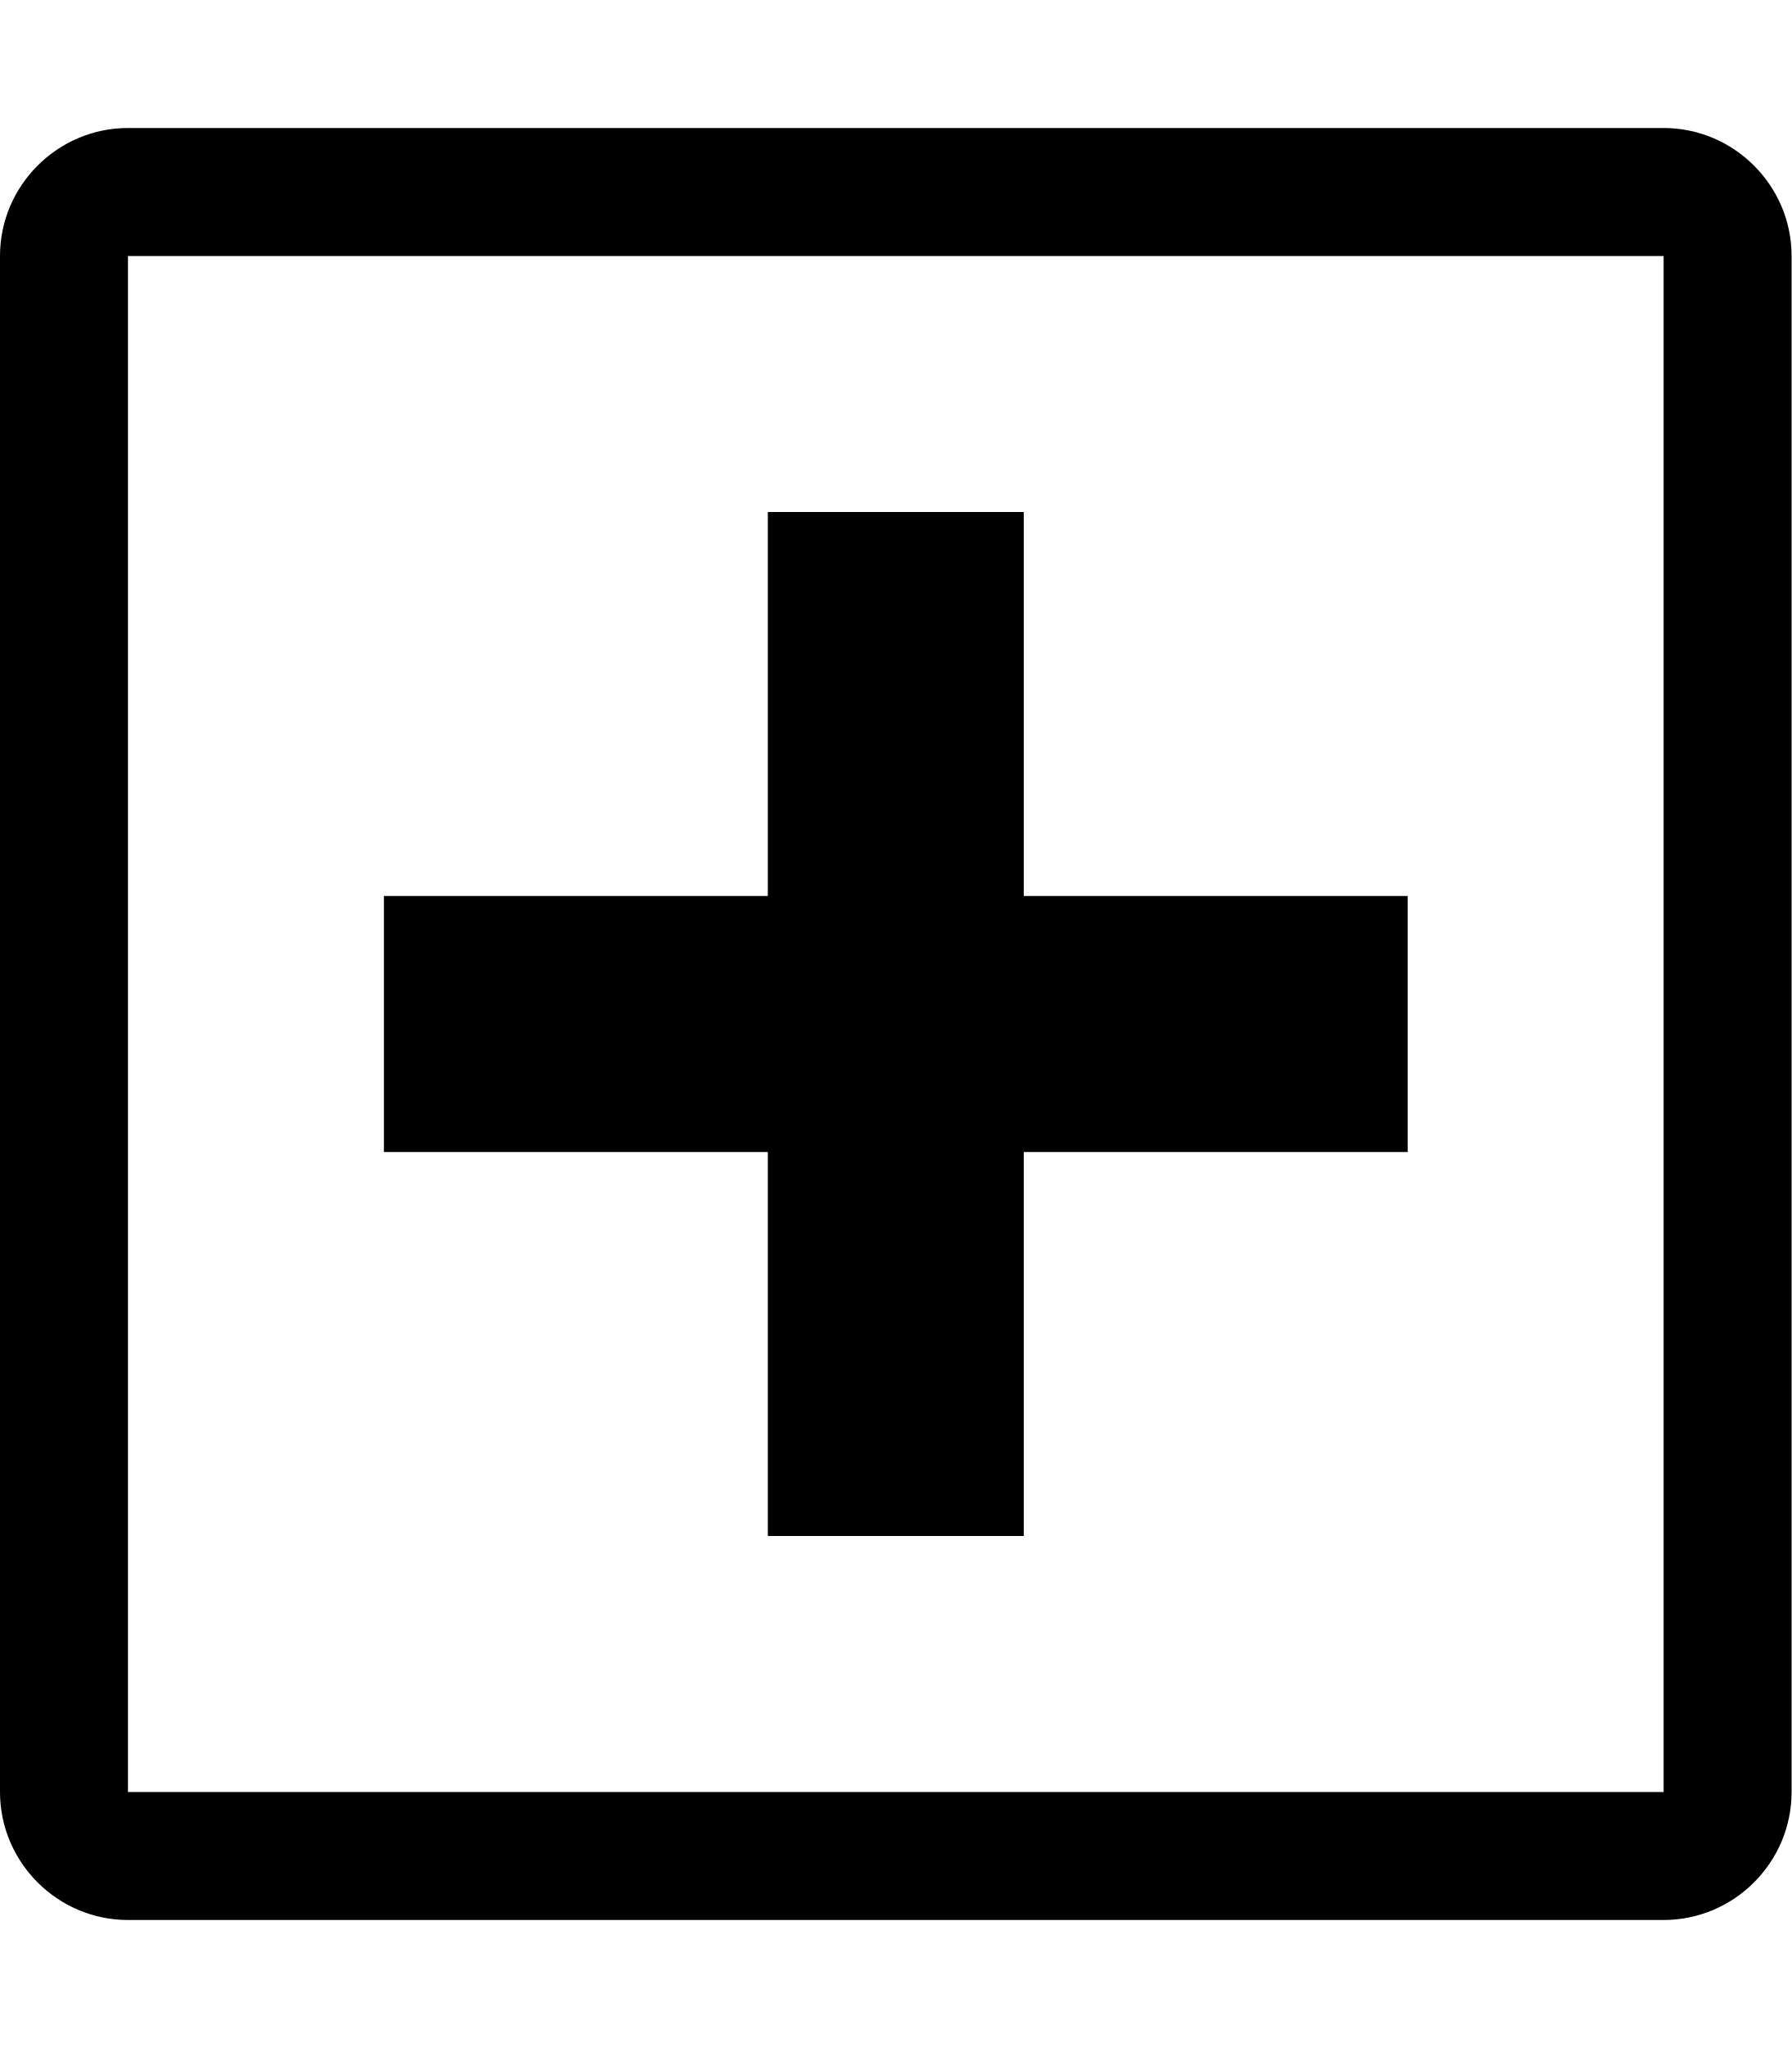
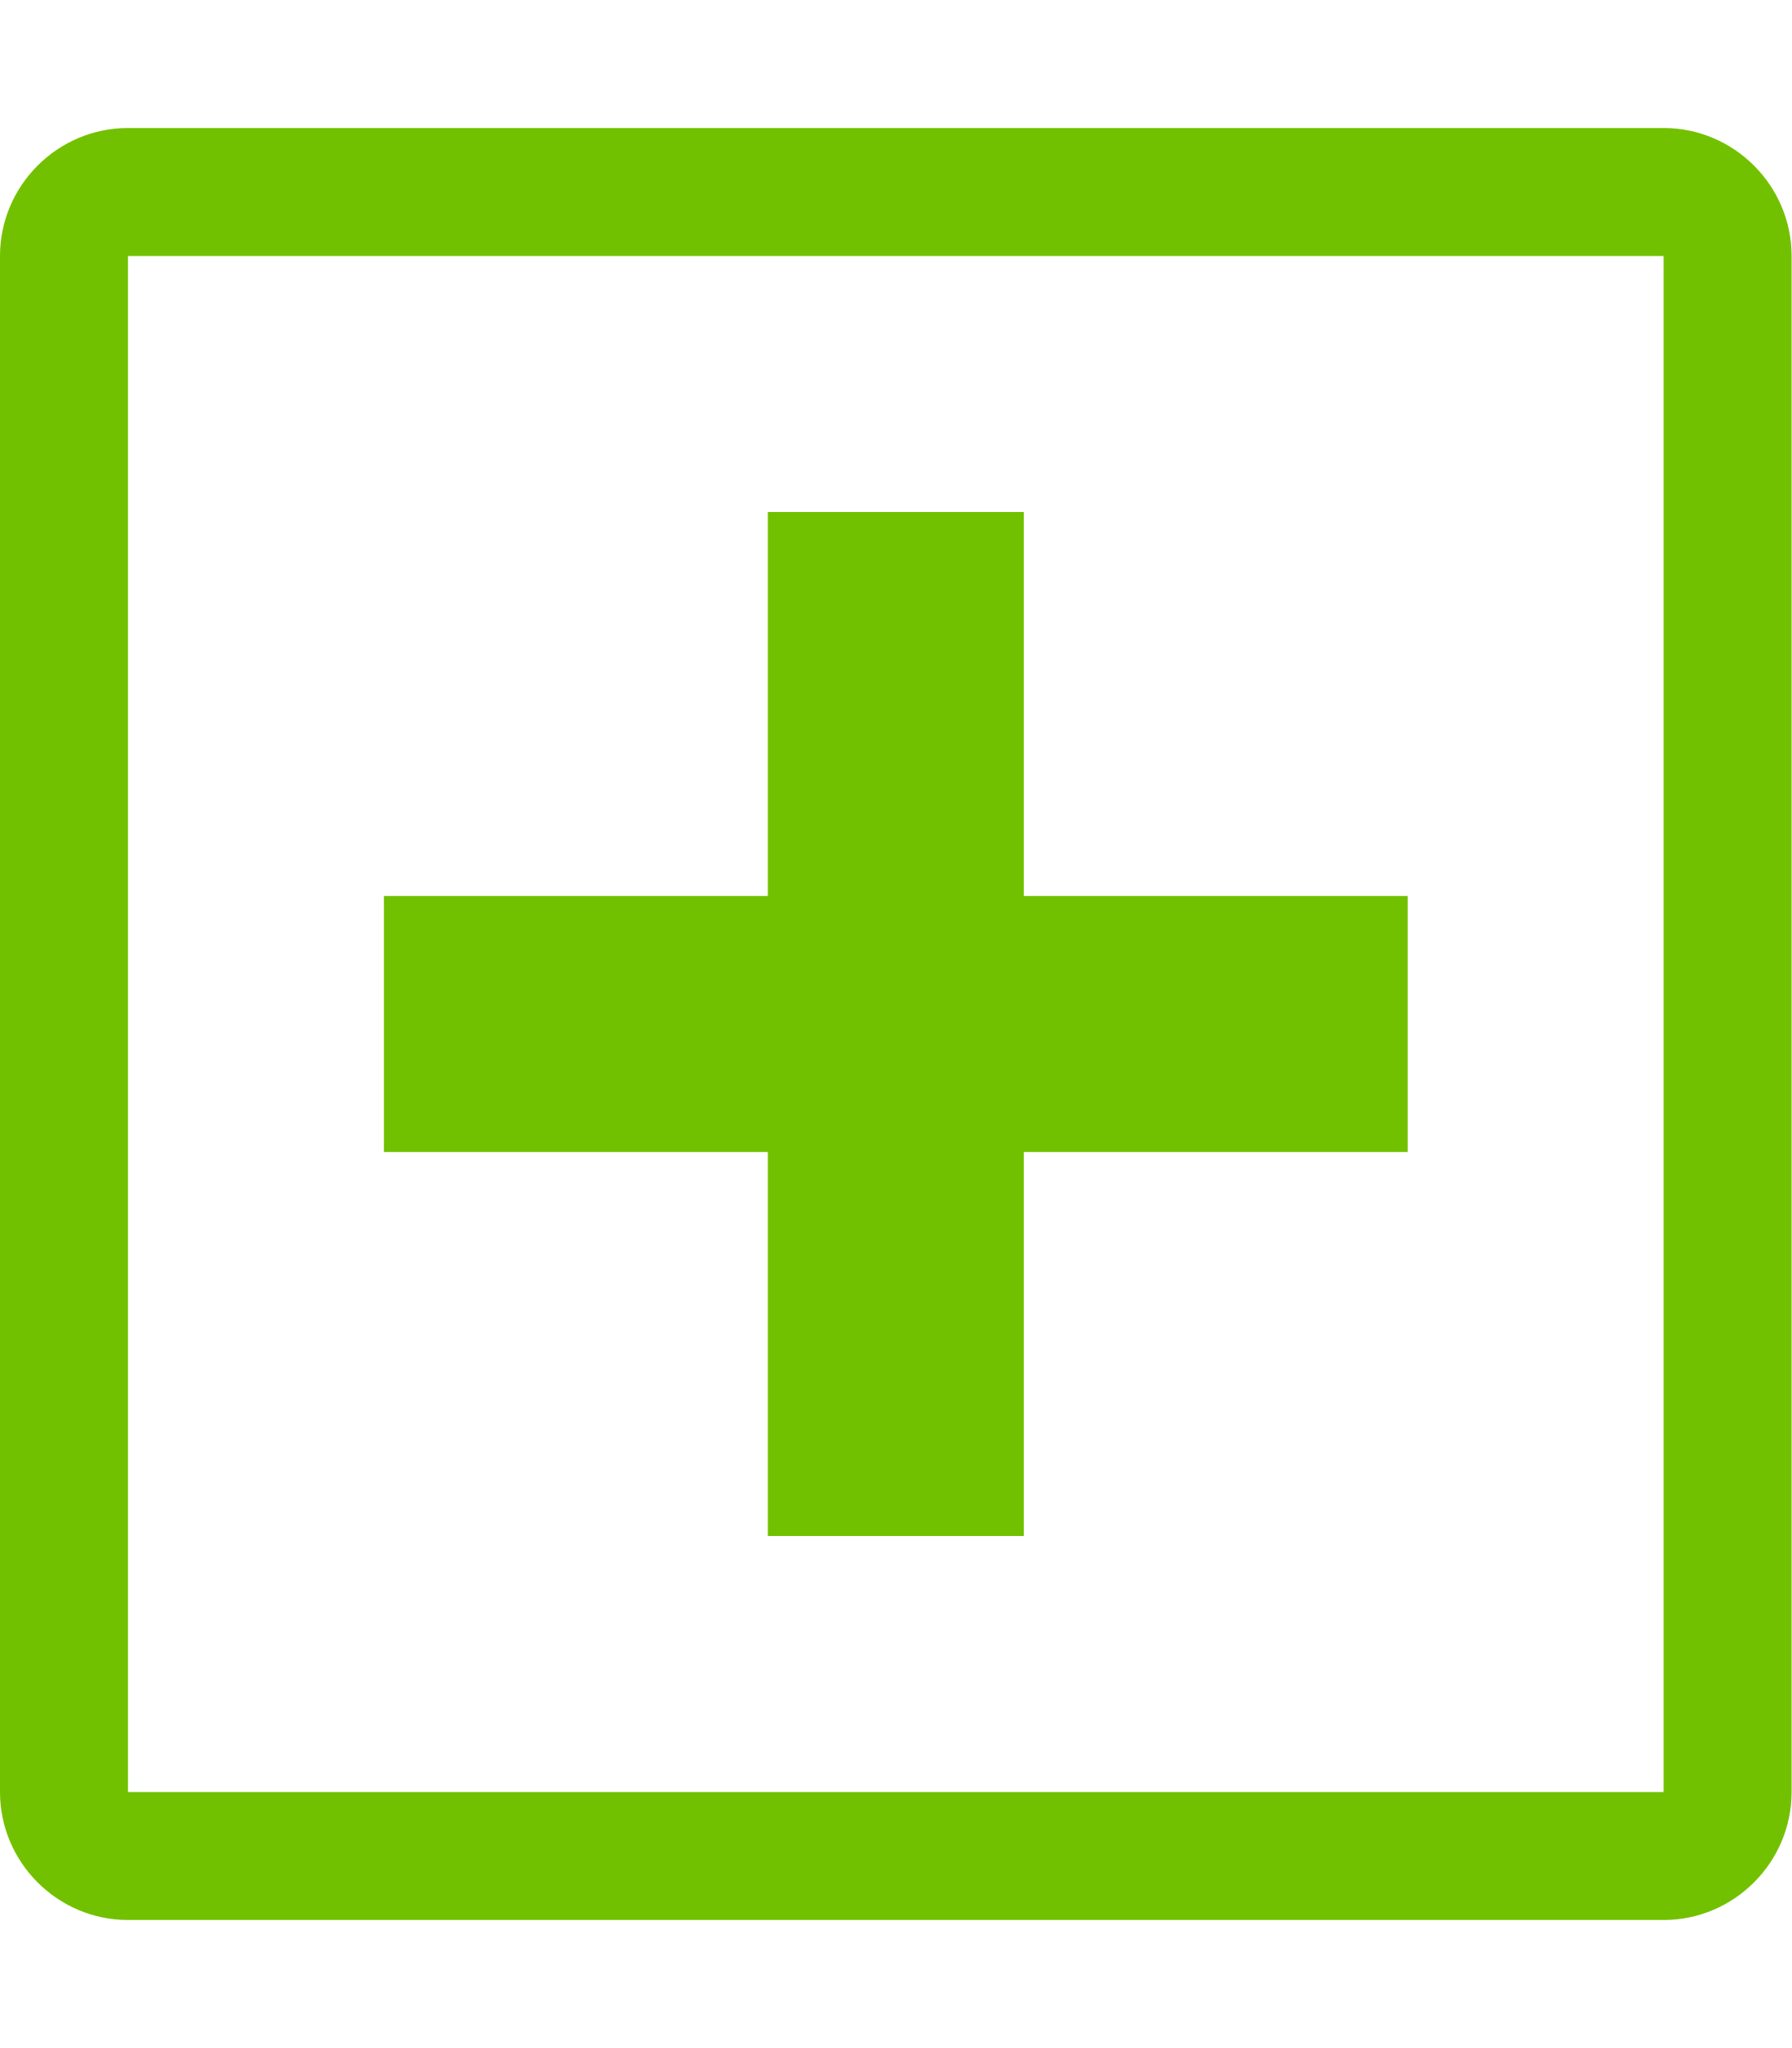
<svg xmlns="http://www.w3.org/2000/svg" width="14" height="16" viewBox="0 0 14 16">
-   <path fill-rule="evenodd" d="M13 1H1c-.55 0-1 .45-1 1v12c0 .55.45 1 1 1h12c.55 0 1-.45 1-1V2c0-.55-.45-1-1-1zm0 13H1V2h12v12zM6 9H3V7h3V4h2v3h3v2H8v3H6V9z" />
+   <path fill="#72c100" fill-rule="evenodd" d="M13 1H1c-.55 0-1 .45-1 1v12c0 .55.45 1 1 1h12c.55 0 1-.45 1-1V2c0-.55-.45-1-1-1zm0 13H1V2h12v12zM6 9H3V7h3V4h2v3h3v2H8v3H6V9z" />
</svg>
